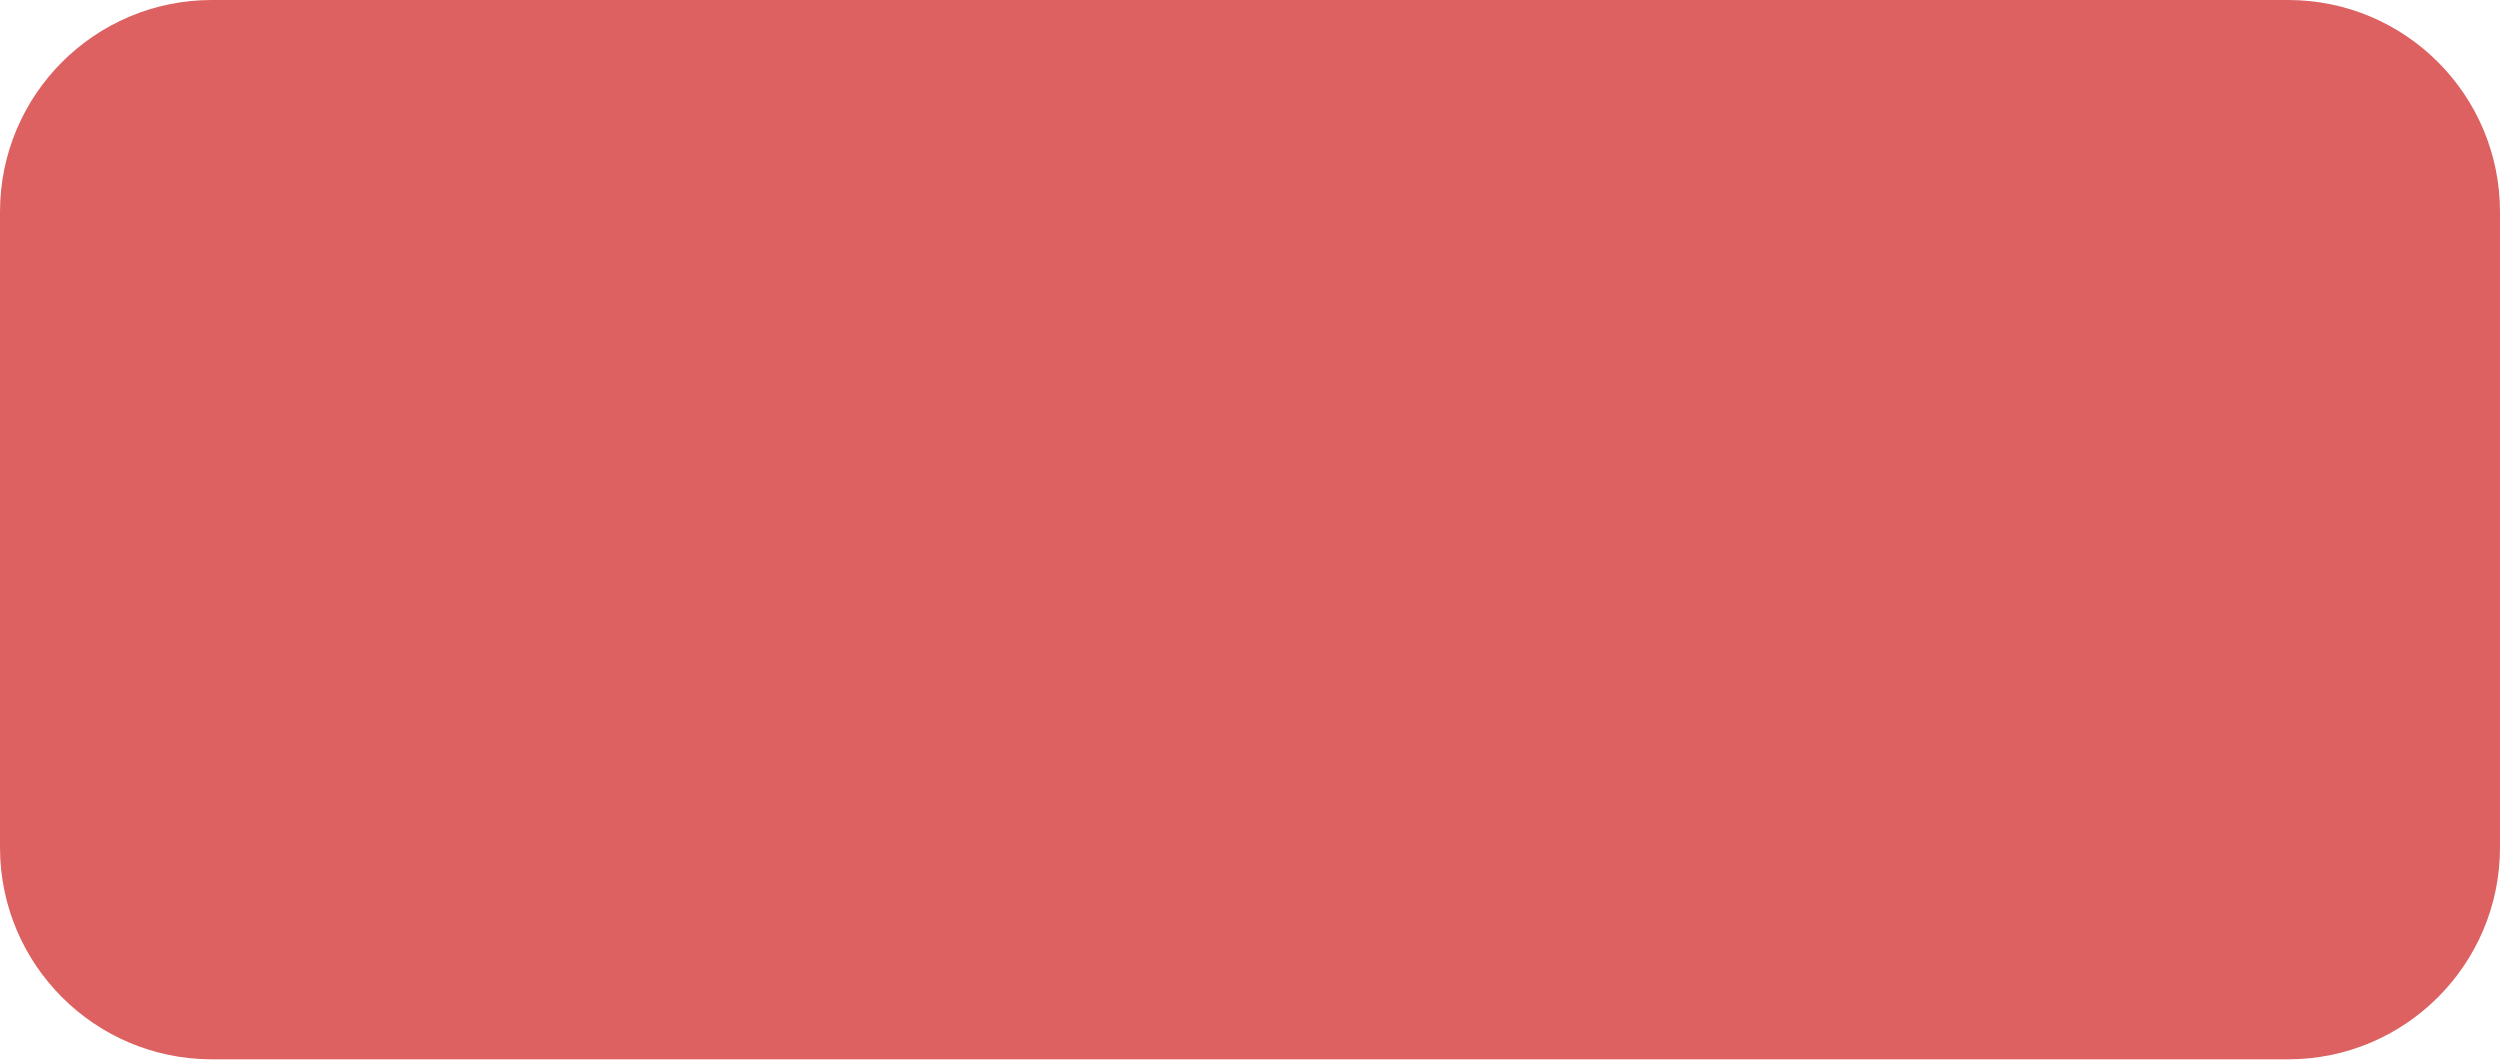
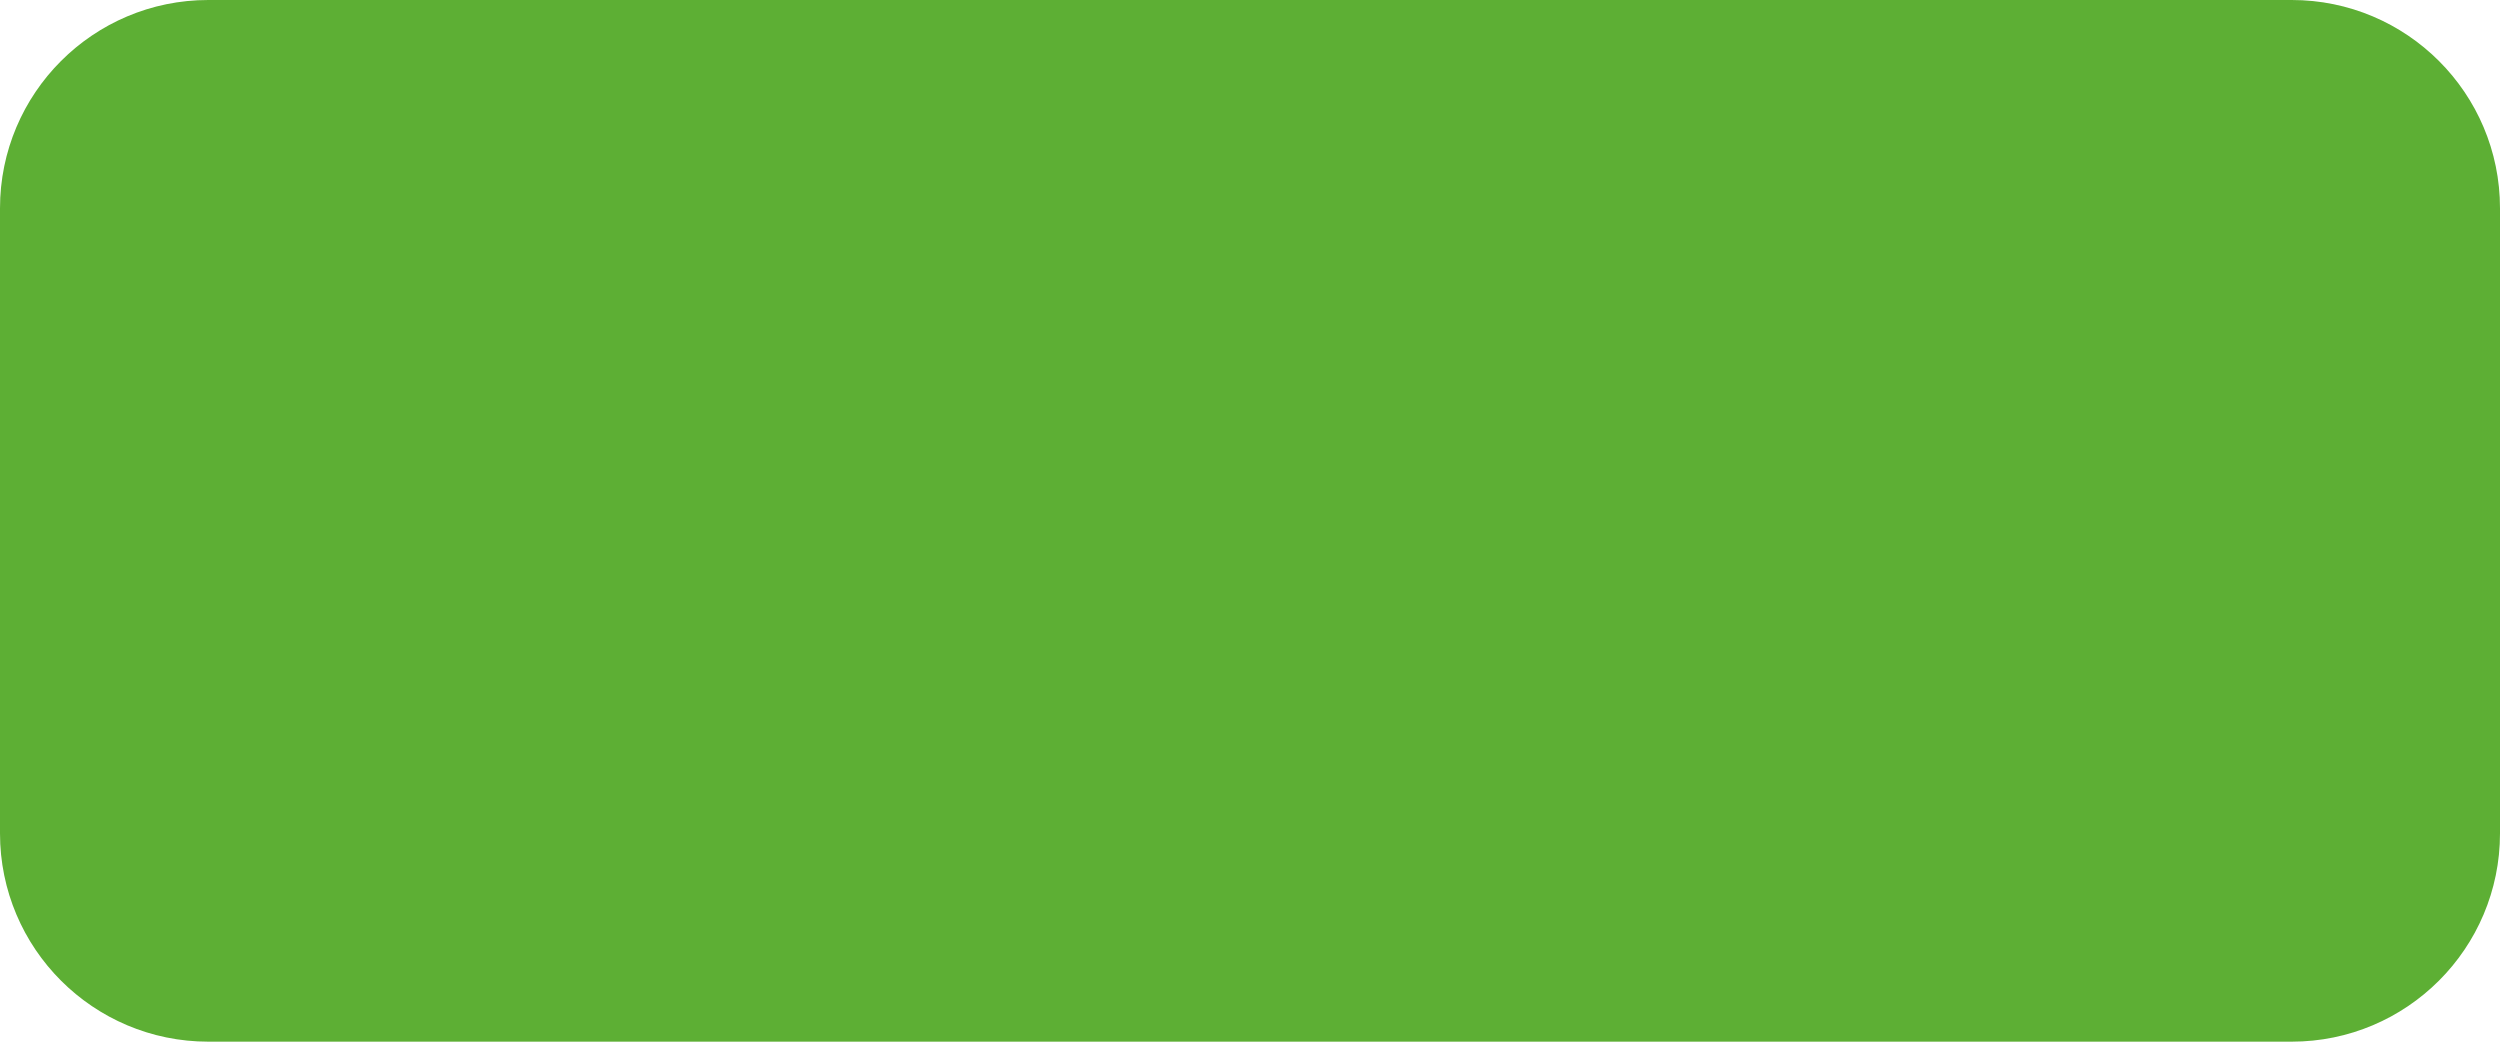
- <svg xmlns="http://www.w3.org/2000/svg" version="1.1" width="59px" height="25px">
-   <g transform="matrix(1 0 0 1 -1339 -15 )">
-     <path d="M 1339.5 20  A 4.5 4.5 0 0 1 1344 15.5 L 1393 15.5  A 4.5 4.5 0 0 1 1397.5 20 L 1397.5 35  A 4.5 4.5 0 0 1 1393 39.5 L 1344 39.5  A 4.5 4.5 0 0 1 1339.5 35 L 1339.5 20  Z " fill-rule="nonzero" fill="#dd6161" stroke="none" />
-     <path d="M 1339.5 20  A 4.5 4.5 0 0 1 1344 15.5 L 1393 15.5  A 4.5 4.5 0 0 1 1397.5 20 L 1397.5 35  A 4.5 4.5 0 0 1 1393 39.5 L 1344 39.5  A 4.5 4.5 0 0 1 1339.5 35 L 1339.5 20  Z " stroke-width="1" stroke="#dd6161" fill="none" />
+ <svg xmlns="http://www.w3.org/2000/svg" version="1.1" width="60px" height="25px">
+   <g transform="matrix(1 0 0 1 -1270 -15 )">
+     <path d="M 1270.5 20  A 4.5 4.5 0 0 1 1275 15.5 L 1325 15.5  A 4.5 4.5 0 0 1 1329.5 20 L 1329.5 35  A 4.5 4.5 0 0 1 1325 39.5 L 1275 39.5  A 4.5 4.5 0 0 1 1270.5 35 L 1270.5 20  Z " fill-rule="nonzero" fill="#5daf34" stroke="none" />
+     <path d="M 1270.5 20  A 4.5 4.5 0 0 1 1275 15.5 L 1325 15.5  A 4.5 4.5 0 0 1 1329.5 20 L 1329.5 35  A 4.5 4.5 0 0 1 1325 39.5 L 1275 39.5  A 4.5 4.5 0 0 1 1270.5 35 L 1270.5 20  Z " stroke-width="1" stroke="#5daf34" fill="none" />
  </g>
</svg>
